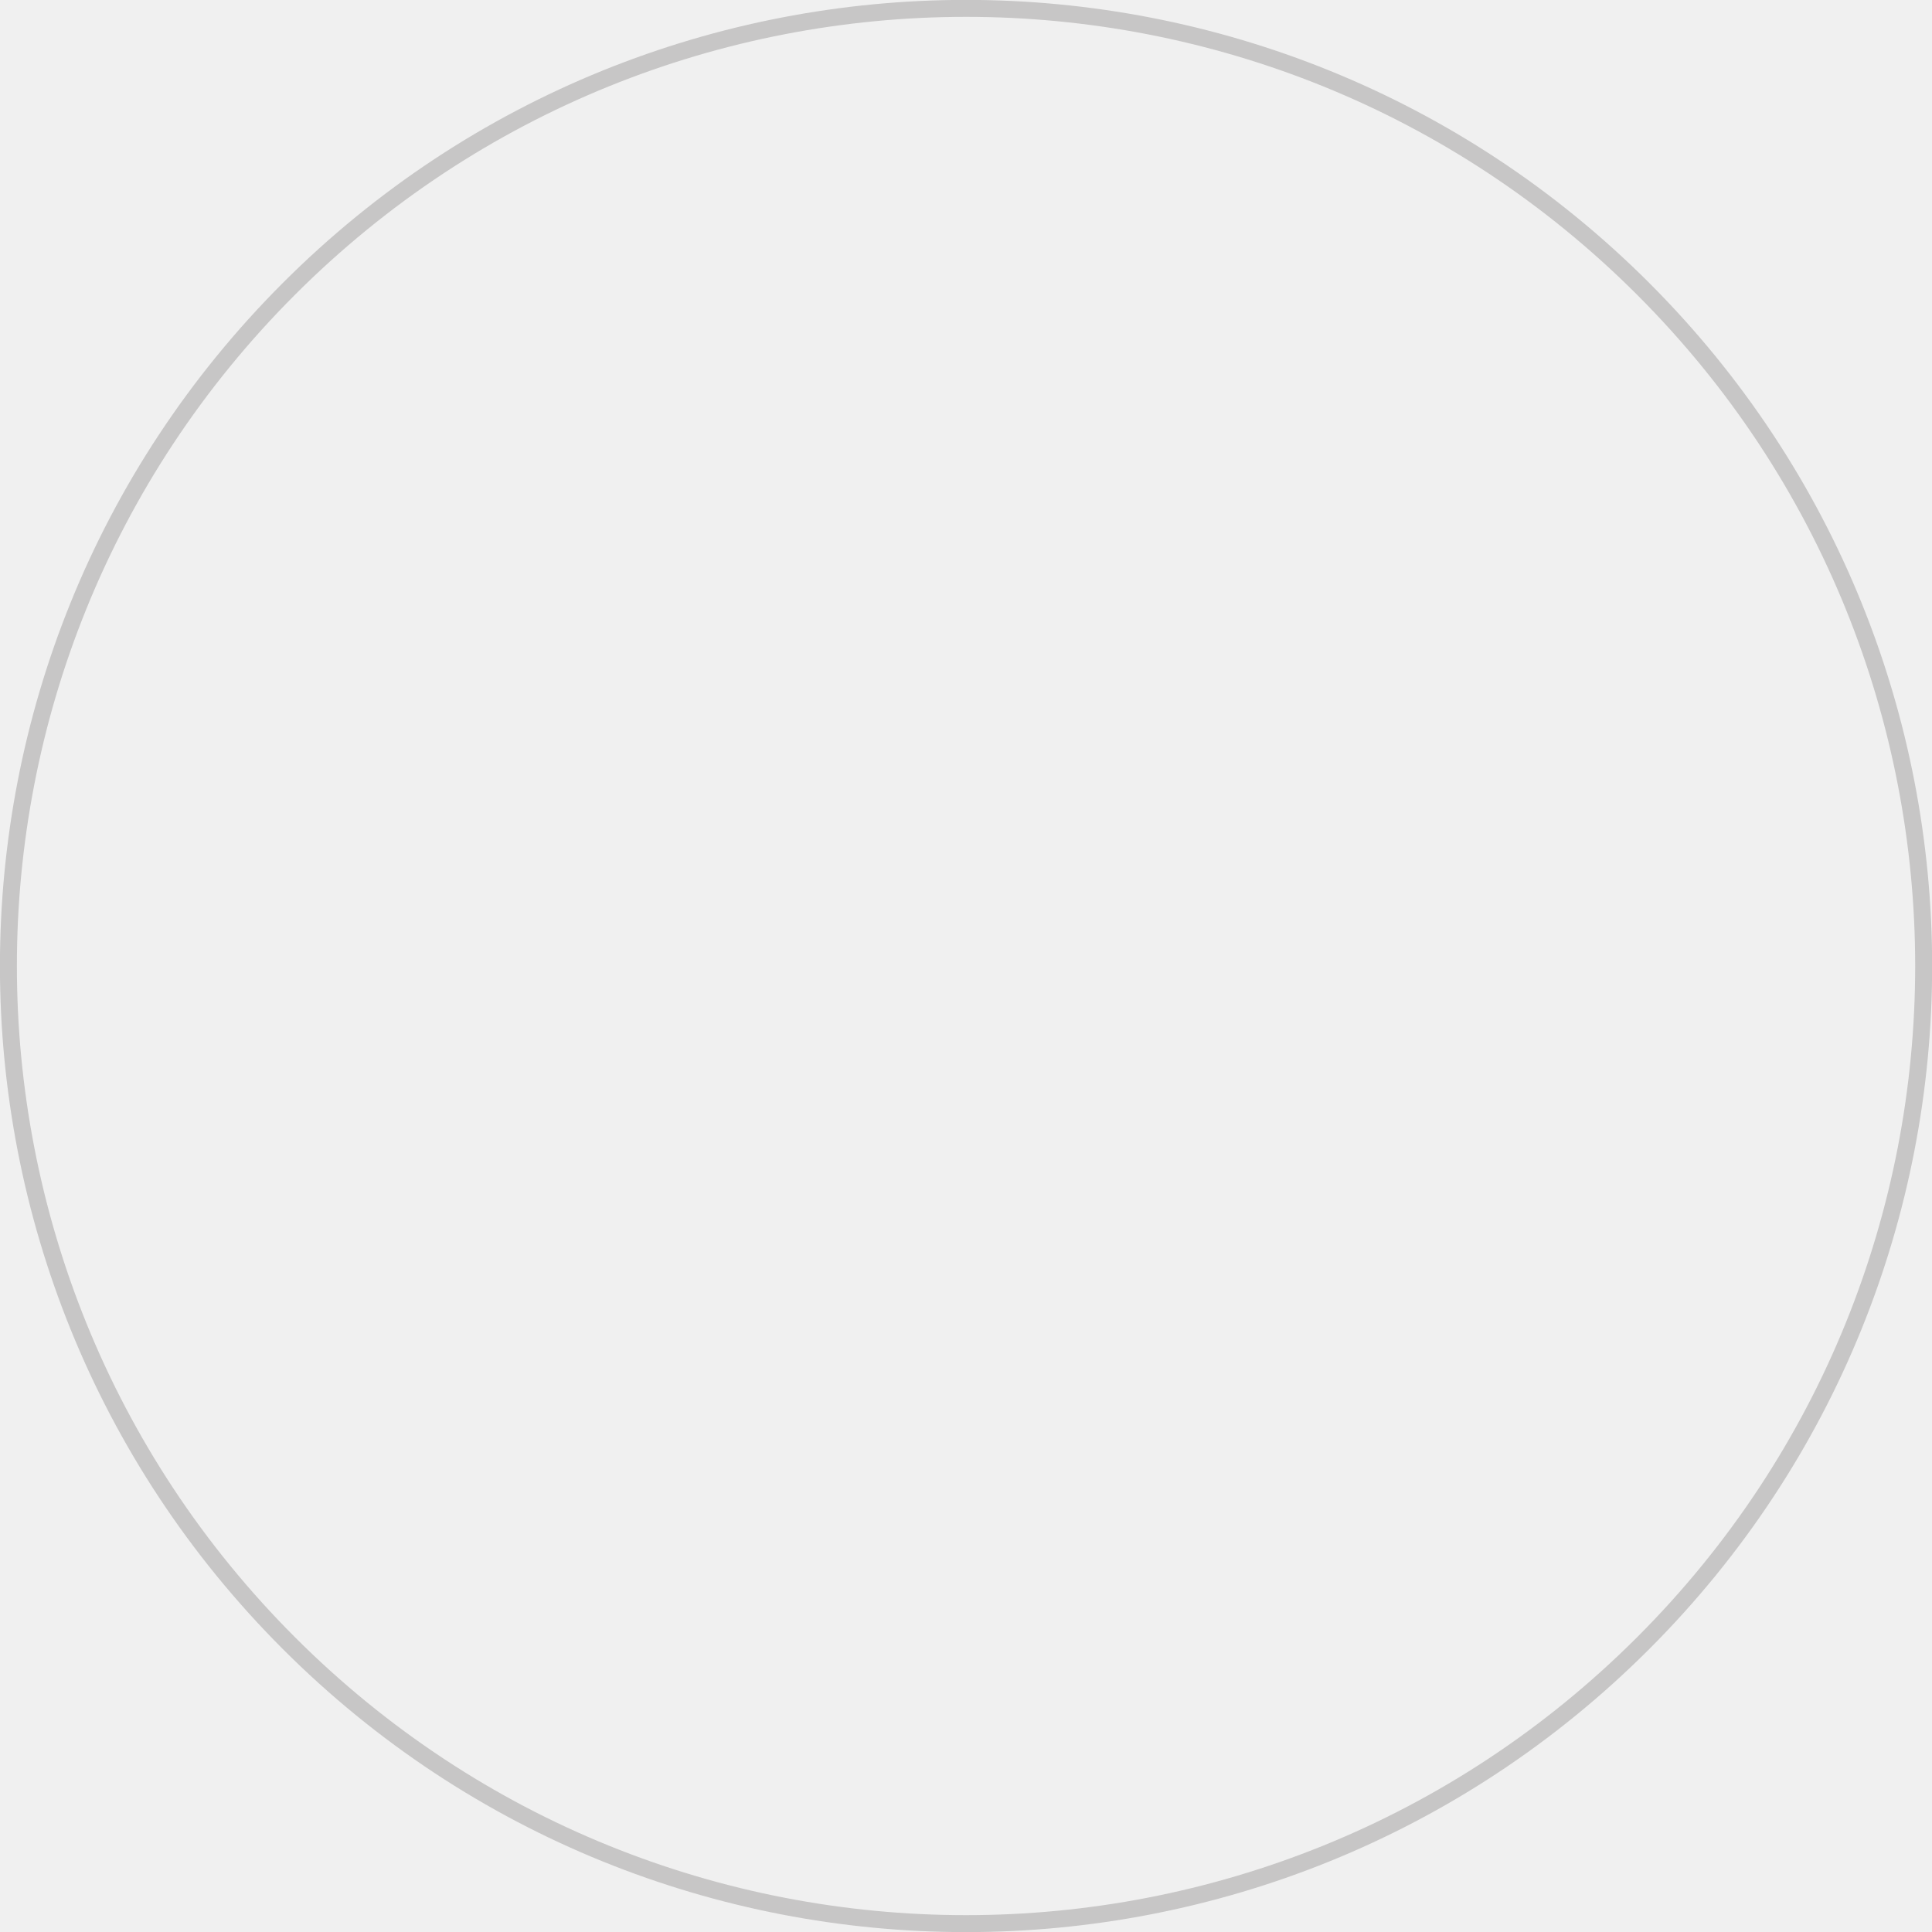
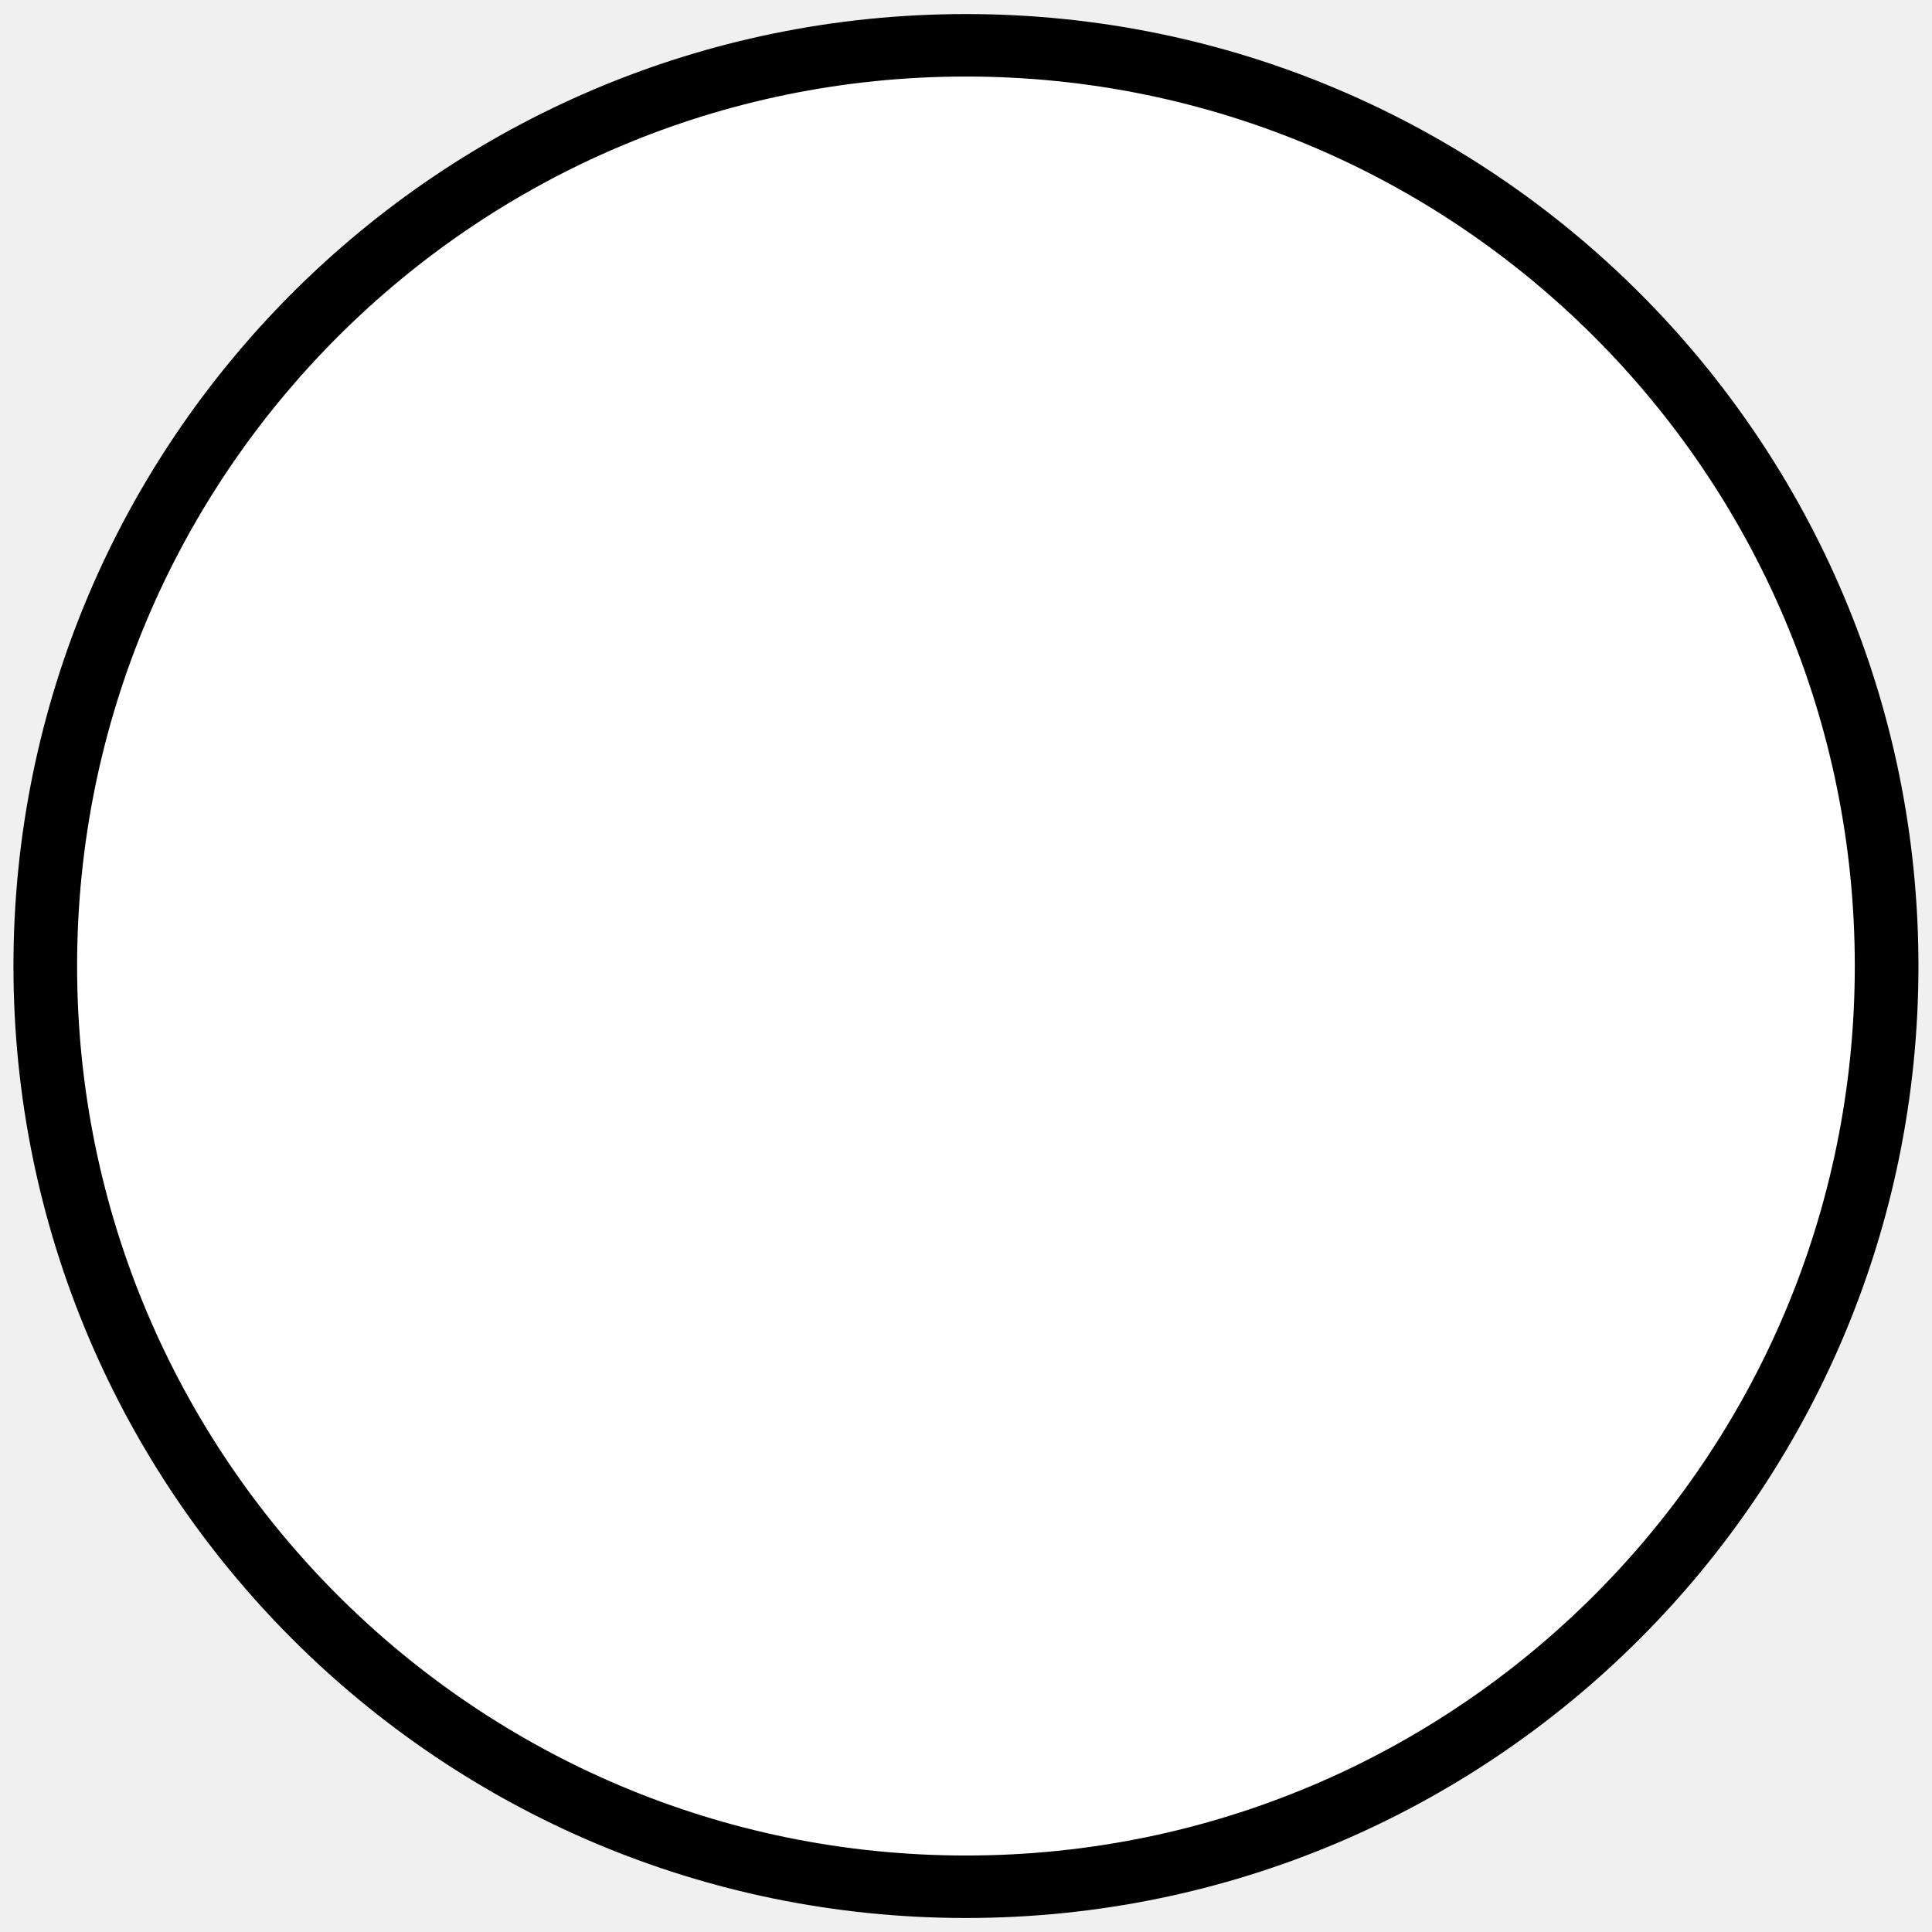
- <svg xmlns="http://www.w3.org/2000/svg" viewBox="0 0 92.28 92.28">
-   <g fill="none">
-     <circle cx="46.14" cy="46.14" r="45.74" stroke="#c7c6c6" stroke-miterlimit="10" stroke-width=".81" transform="matrix(.7071068 -.7071068 .7071068 .7071068 -19.11 46.14)" />
-     <path d="m2.92 46.14c0 23.87 19.35 43.22 43.22 43.22s43.22-19.35 43.22-43.22-19.35-43.22-43.22-43.22-43.22 19.35-43.22 43.22" />
+ <svg xmlns="http://www.w3.org/2000/svg" width="100%" height="100%" viewBox="0 0 256 256" version="1.1" xml:space="preserve" style="fill-rule:evenodd;clip-rule:evenodd;stroke-linecap:round;stroke-linejoin:round;stroke-miterlimit:1.5;">
+   <g transform="matrix(12.4028,0,0,12.1746,-237.914,-200.431)">
+     <ellipse cx="29.502" cy="26.977" rx="9.836" ry="10.021" style="fill:white;stroke:black;stroke-width:0.68px;" />
  </g>
</svg>
